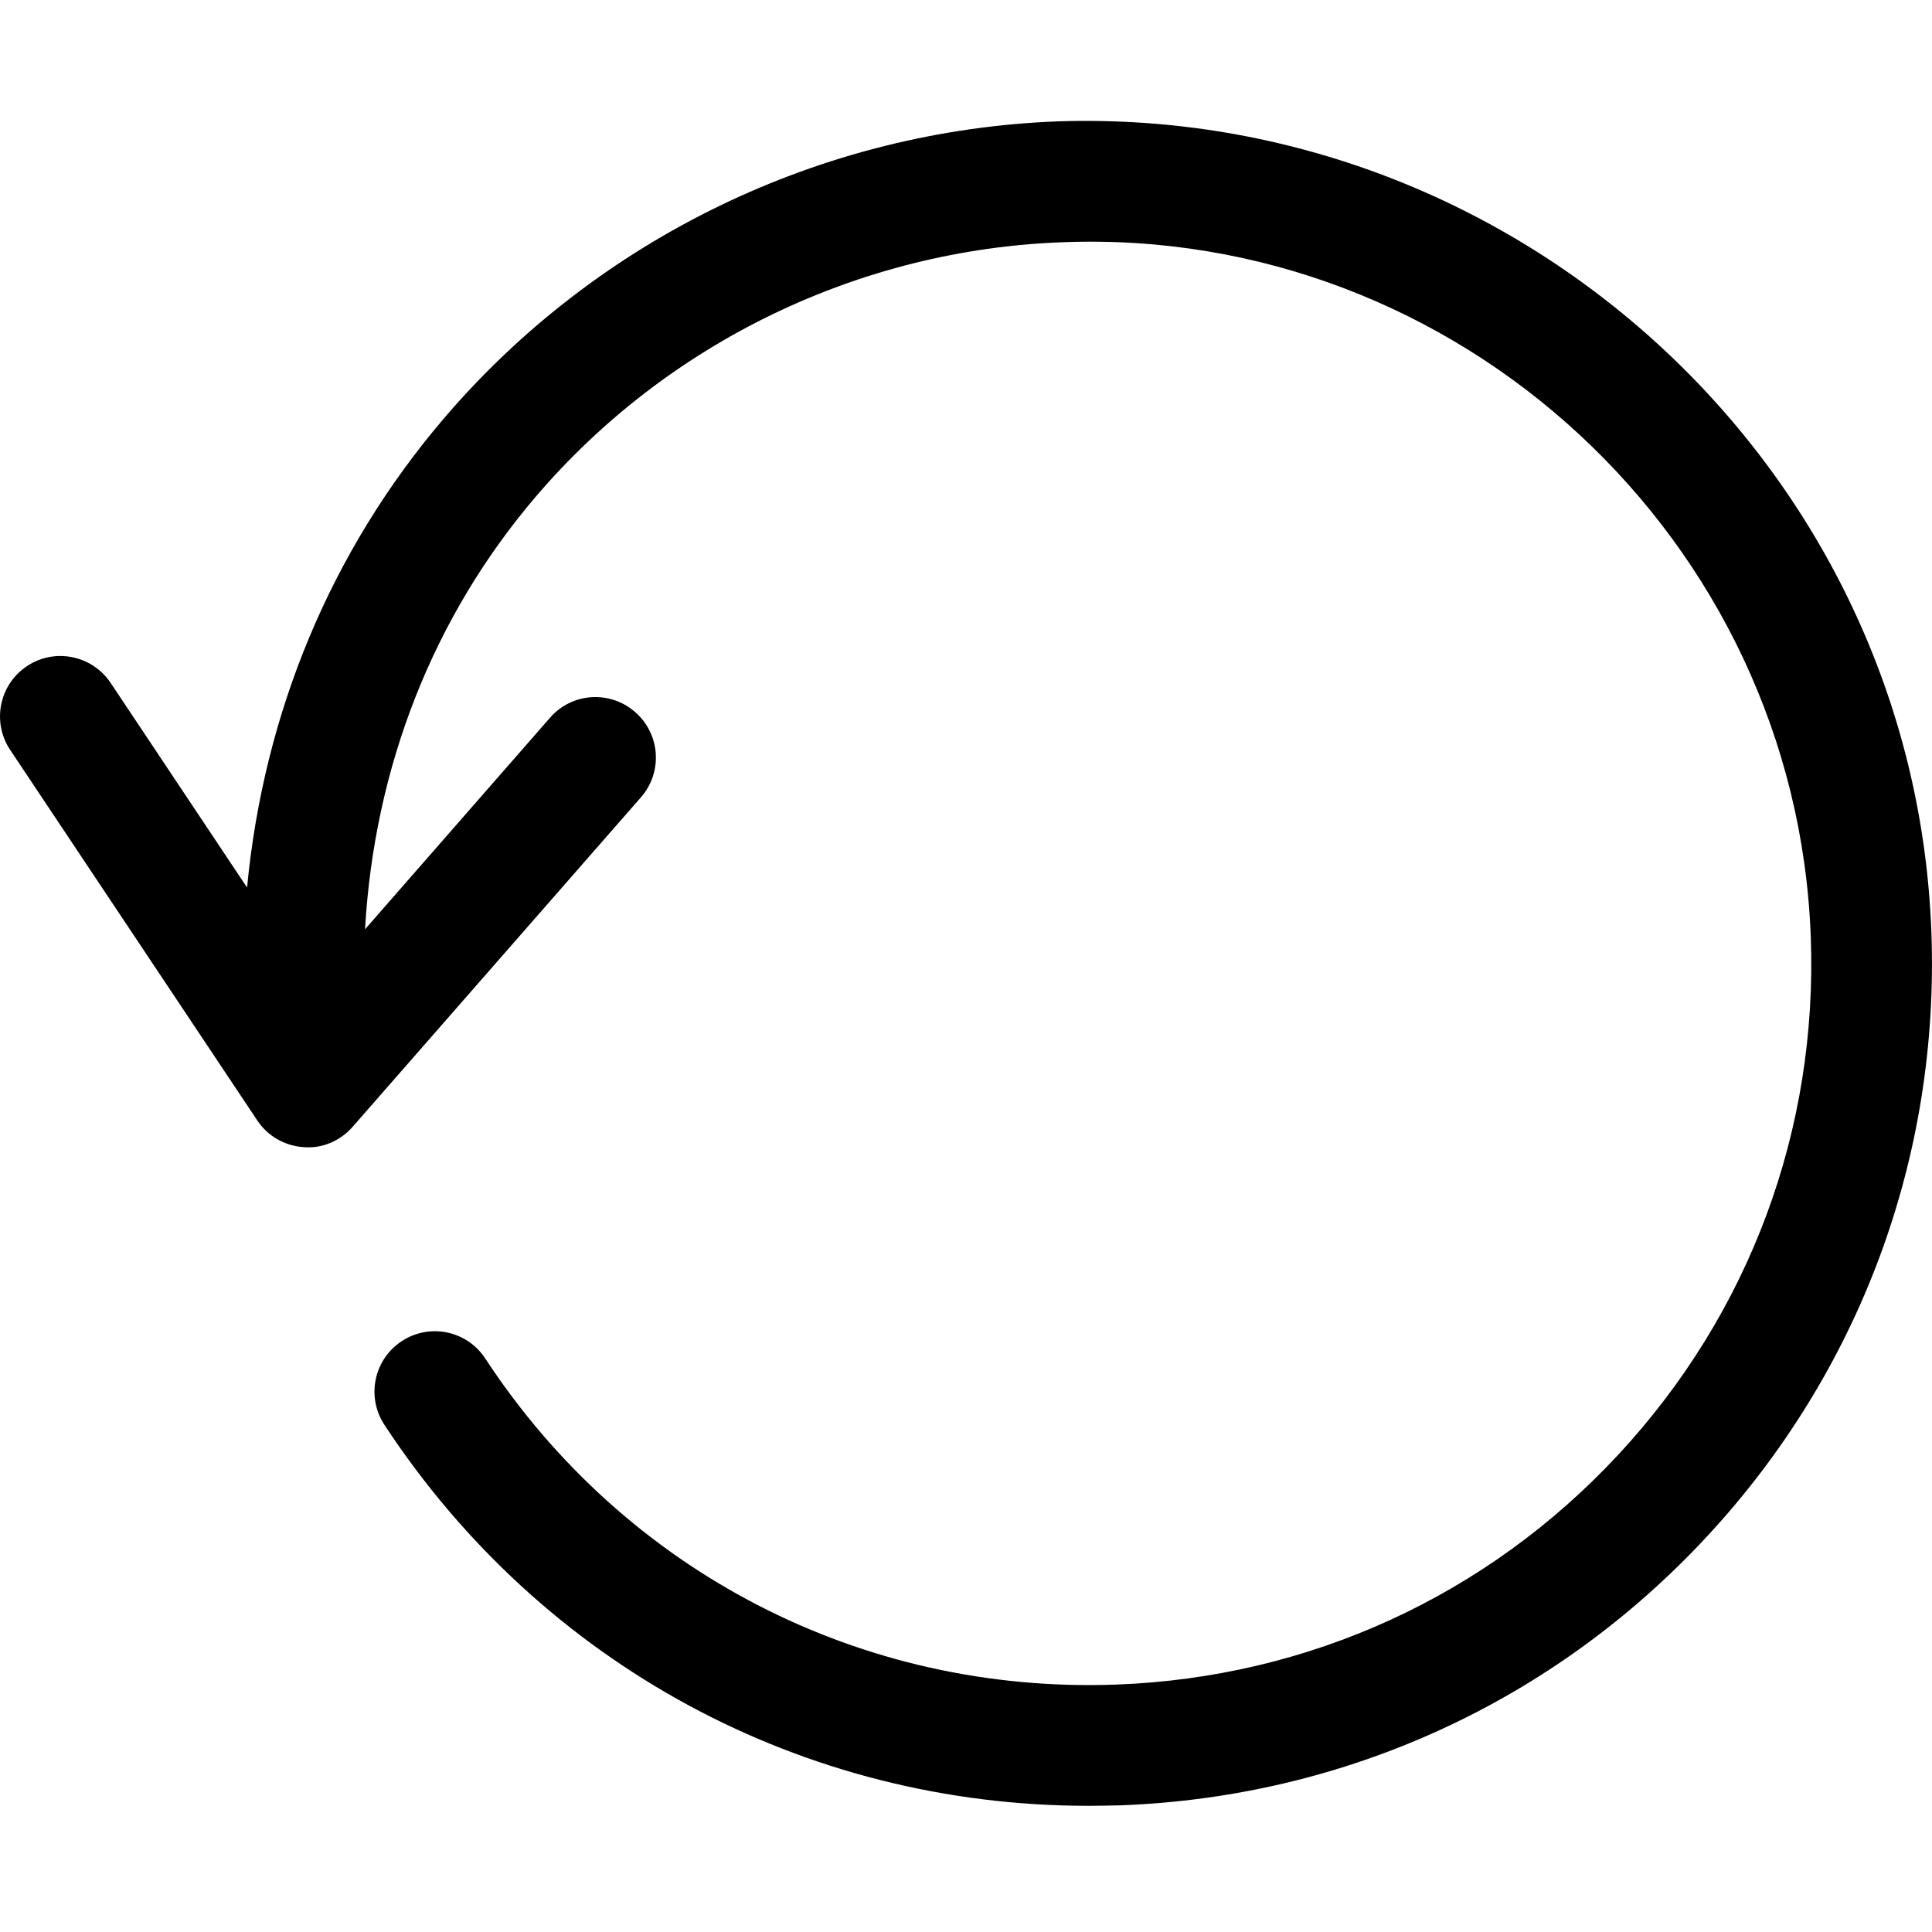
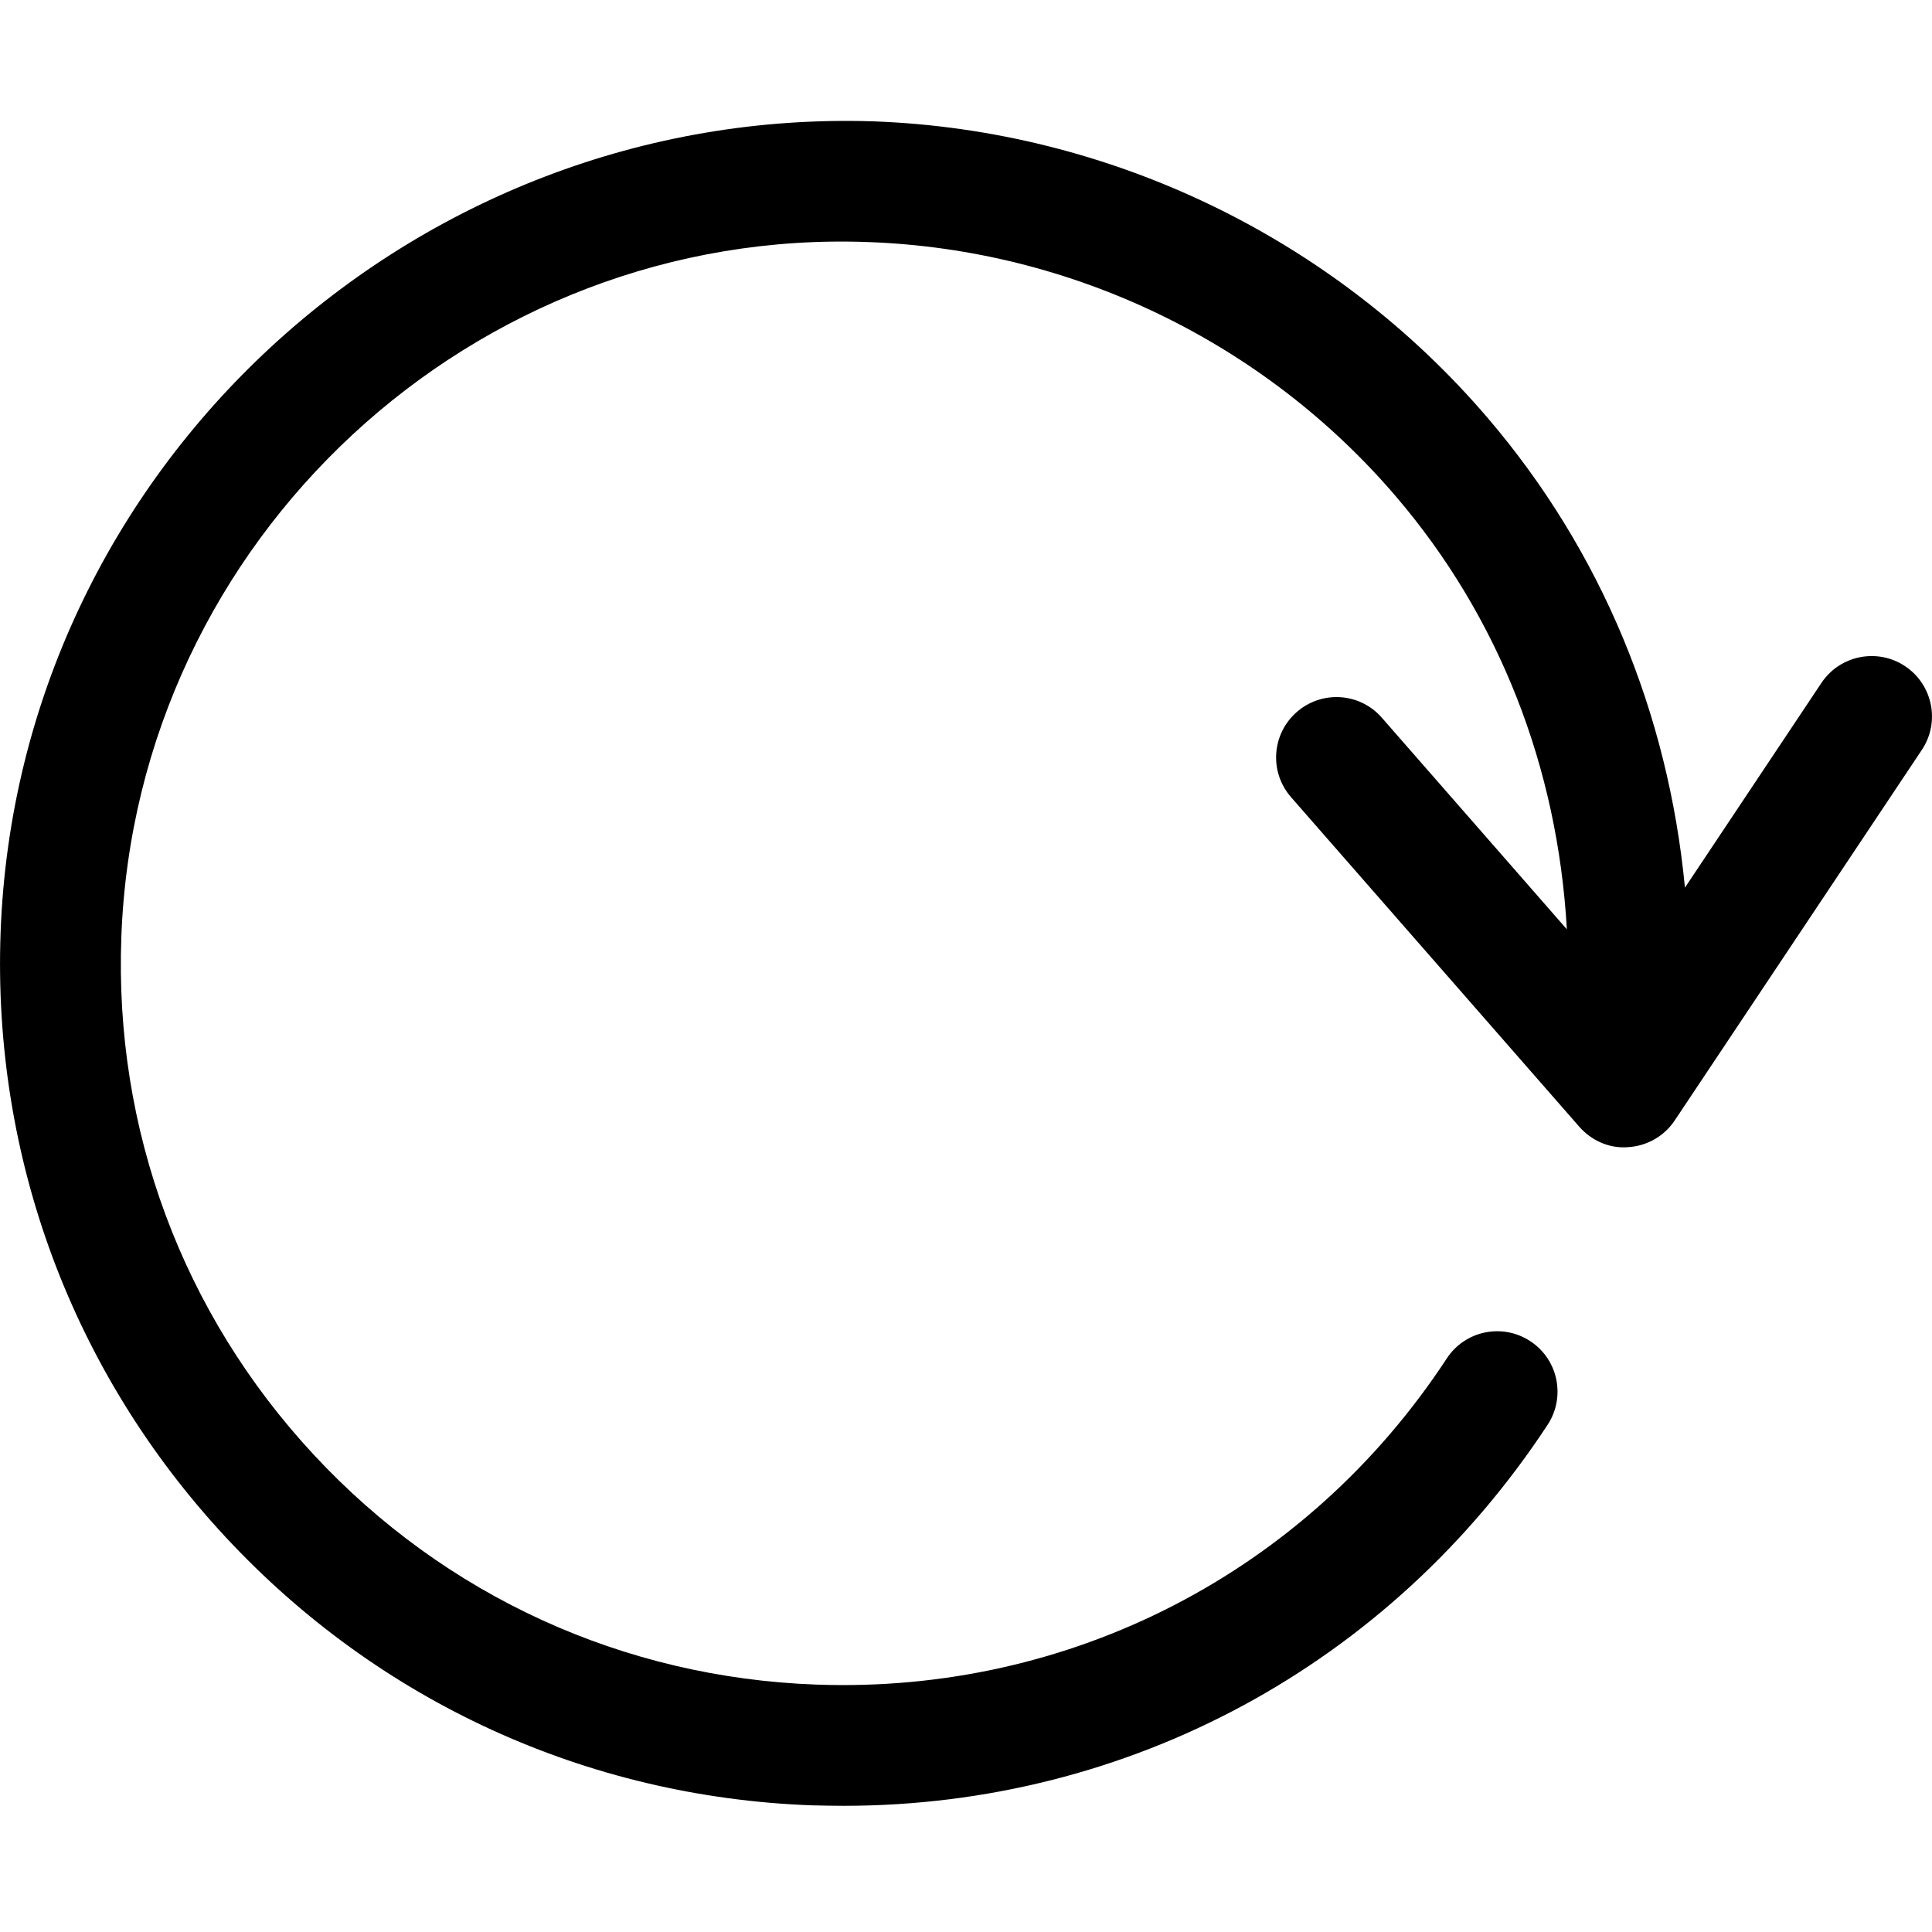
- <svg xmlns="http://www.w3.org/2000/svg" version="1.1" baseProfile="tiny" x="0px" y="0px" viewBox="0 0 16 16" xml:space="preserve">
+ <svg xmlns="http://www.w3.org/2000/svg" version="1.1" baseProfile="tiny" x="0px" y="0px" width="16px" height="16px" viewBox="0 0 16 16" xml:space="preserve">
  <g id="Layer_1">
-     <path d="M9.013,14.955c-2.36,0-4.524-1.167-5.83-3.156c-0.151-0.231-0.087-0.541,0.144-0.692c0.229-0.151,0.54-0.089,0.692,0.144   c1.161,1.77,3.119,2.777,5.223,2.7c1.596-0.058,3.073-0.734,4.16-1.904s1.653-2.692,1.594-4.288   c-0.121-3.293-2.922-5.88-6.193-5.753C7.121,2.066,5.53,2.834,4.438,4.112C3.585,5.111,3.1,6.354,3.023,7.696l1.532-1.752   c0.183-0.21,0.499-0.228,0.705-0.047C5.469,6.079,5.49,6.395,5.308,6.603L2.922,9.33C2.82,9.447,2.669,9.514,2.514,9.5   C2.358,9.49,2.216,9.408,2.13,9.278L0.084,6.21C-0.069,5.98-0.007,5.67,0.223,5.517C0.45,5.364,0.762,5.425,0.916,5.655l1.13,1.695   C2.185,5.901,2.741,4.56,3.678,3.463c1.273-1.49,3.128-2.386,5.087-2.458c3.812-0.124,7.089,2.87,7.23,6.716   c0.068,1.862-0.593,3.641-1.861,5.006s-2.993,2.155-4.855,2.224C9.189,14.953,9.101,14.955,9.013,14.955z" />
+     <path d="M6.987,14.955c2.36,0,4.524-1.167,5.83-3.156c0.151-0.231,0.087-0.541-0.144-0.692c-0.229-0.151-0.54-0.089-0.692,0.144   c-1.161,1.77-3.119,2.777-5.223,2.7c-1.596-0.058-3.073-0.734-4.16-1.904S0.945,9.354,1.005,7.758   c0.121-3.293,2.922-5.88,6.193-5.753c1.681,0.062,3.271,0.829,4.363,2.107c0.854,0.999,1.339,2.242,1.415,3.584l-1.532-1.752   c-0.183-0.21-0.499-0.228-0.705-0.047c-0.208,0.182-0.229,0.497-0.047,0.705l2.386,2.728c0.102,0.117,0.253,0.184,0.408,0.17   c0.155-0.01,0.298-0.092,0.384-0.222l2.046-3.068c0.153-0.229,0.091-0.54-0.139-0.693c-0.228-0.152-0.539-0.092-0.693,0.139   l-1.13,1.695c-0.139-1.449-0.695-2.791-1.632-3.888c-1.273-1.49-3.128-2.386-5.087-2.458c-3.812-0.124-7.089,2.87-7.23,6.716   c-0.068,1.862,0.593,3.641,1.861,5.006s2.993,2.155,4.855,2.224C6.81,14.953,6.899,14.955,6.987,14.955z" />
  </g>
  <g id="Layer_2">
</g>
  <g id="Layer_3">
</g>
</svg>
